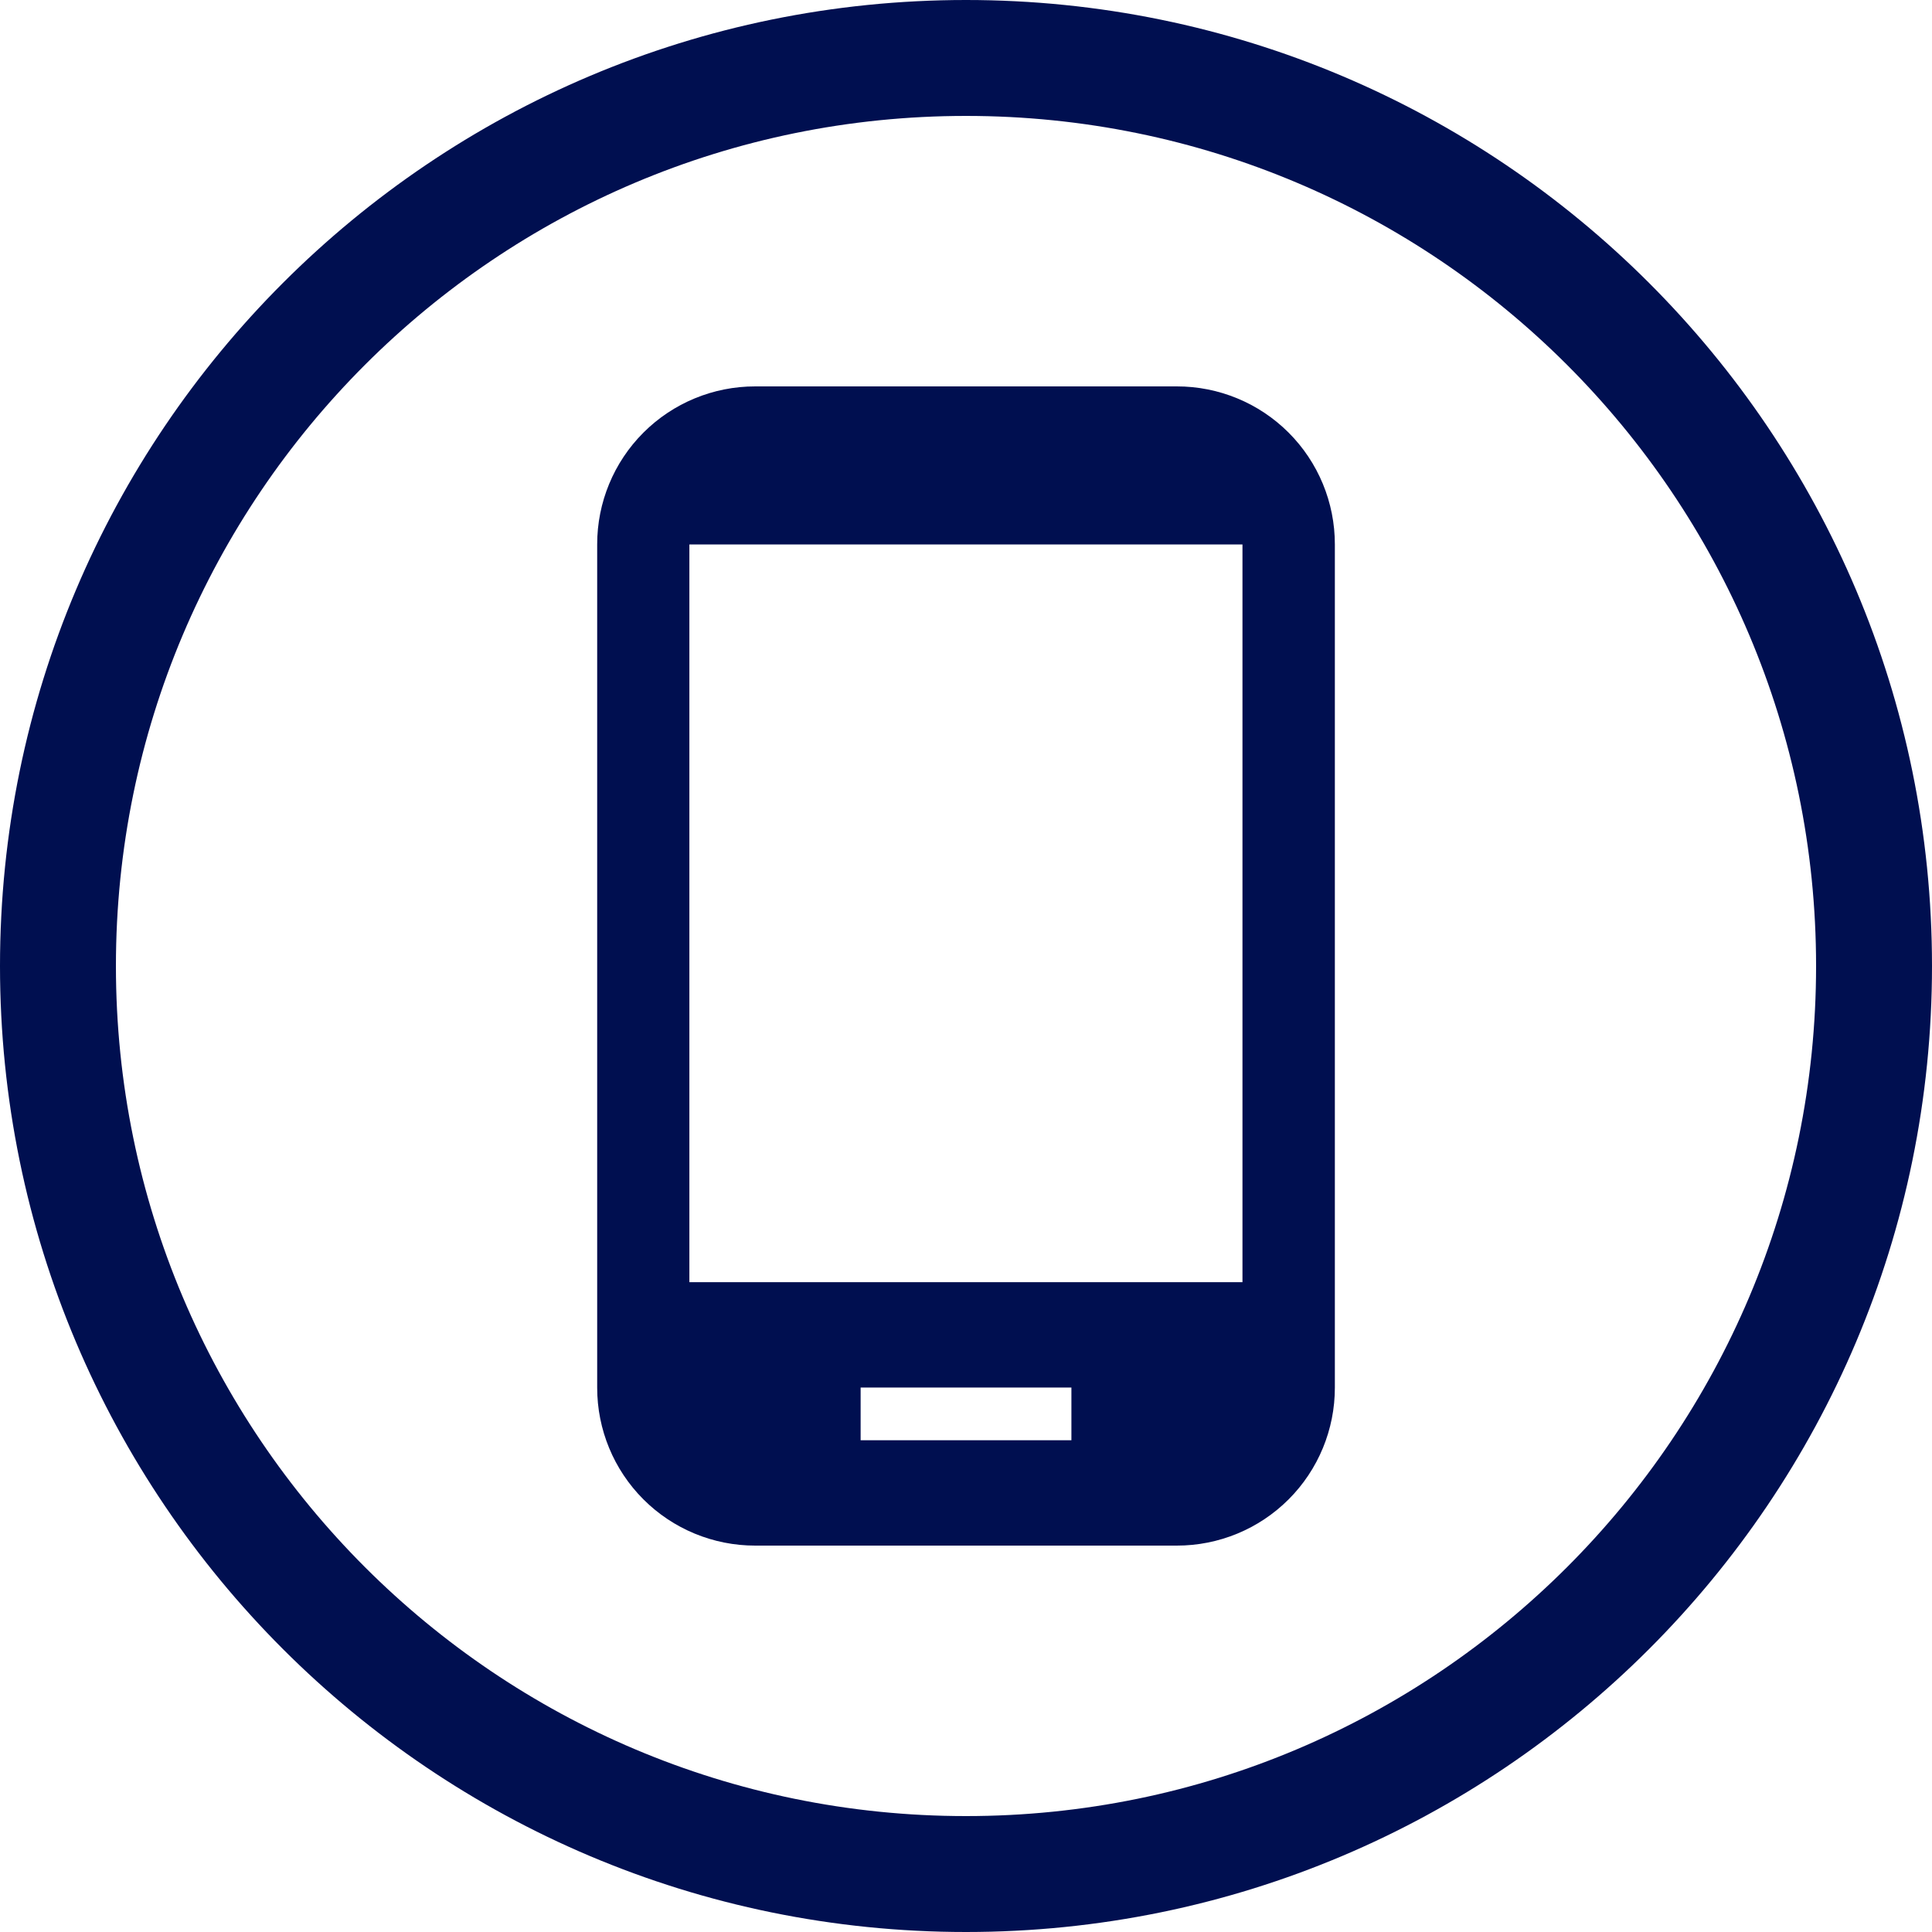
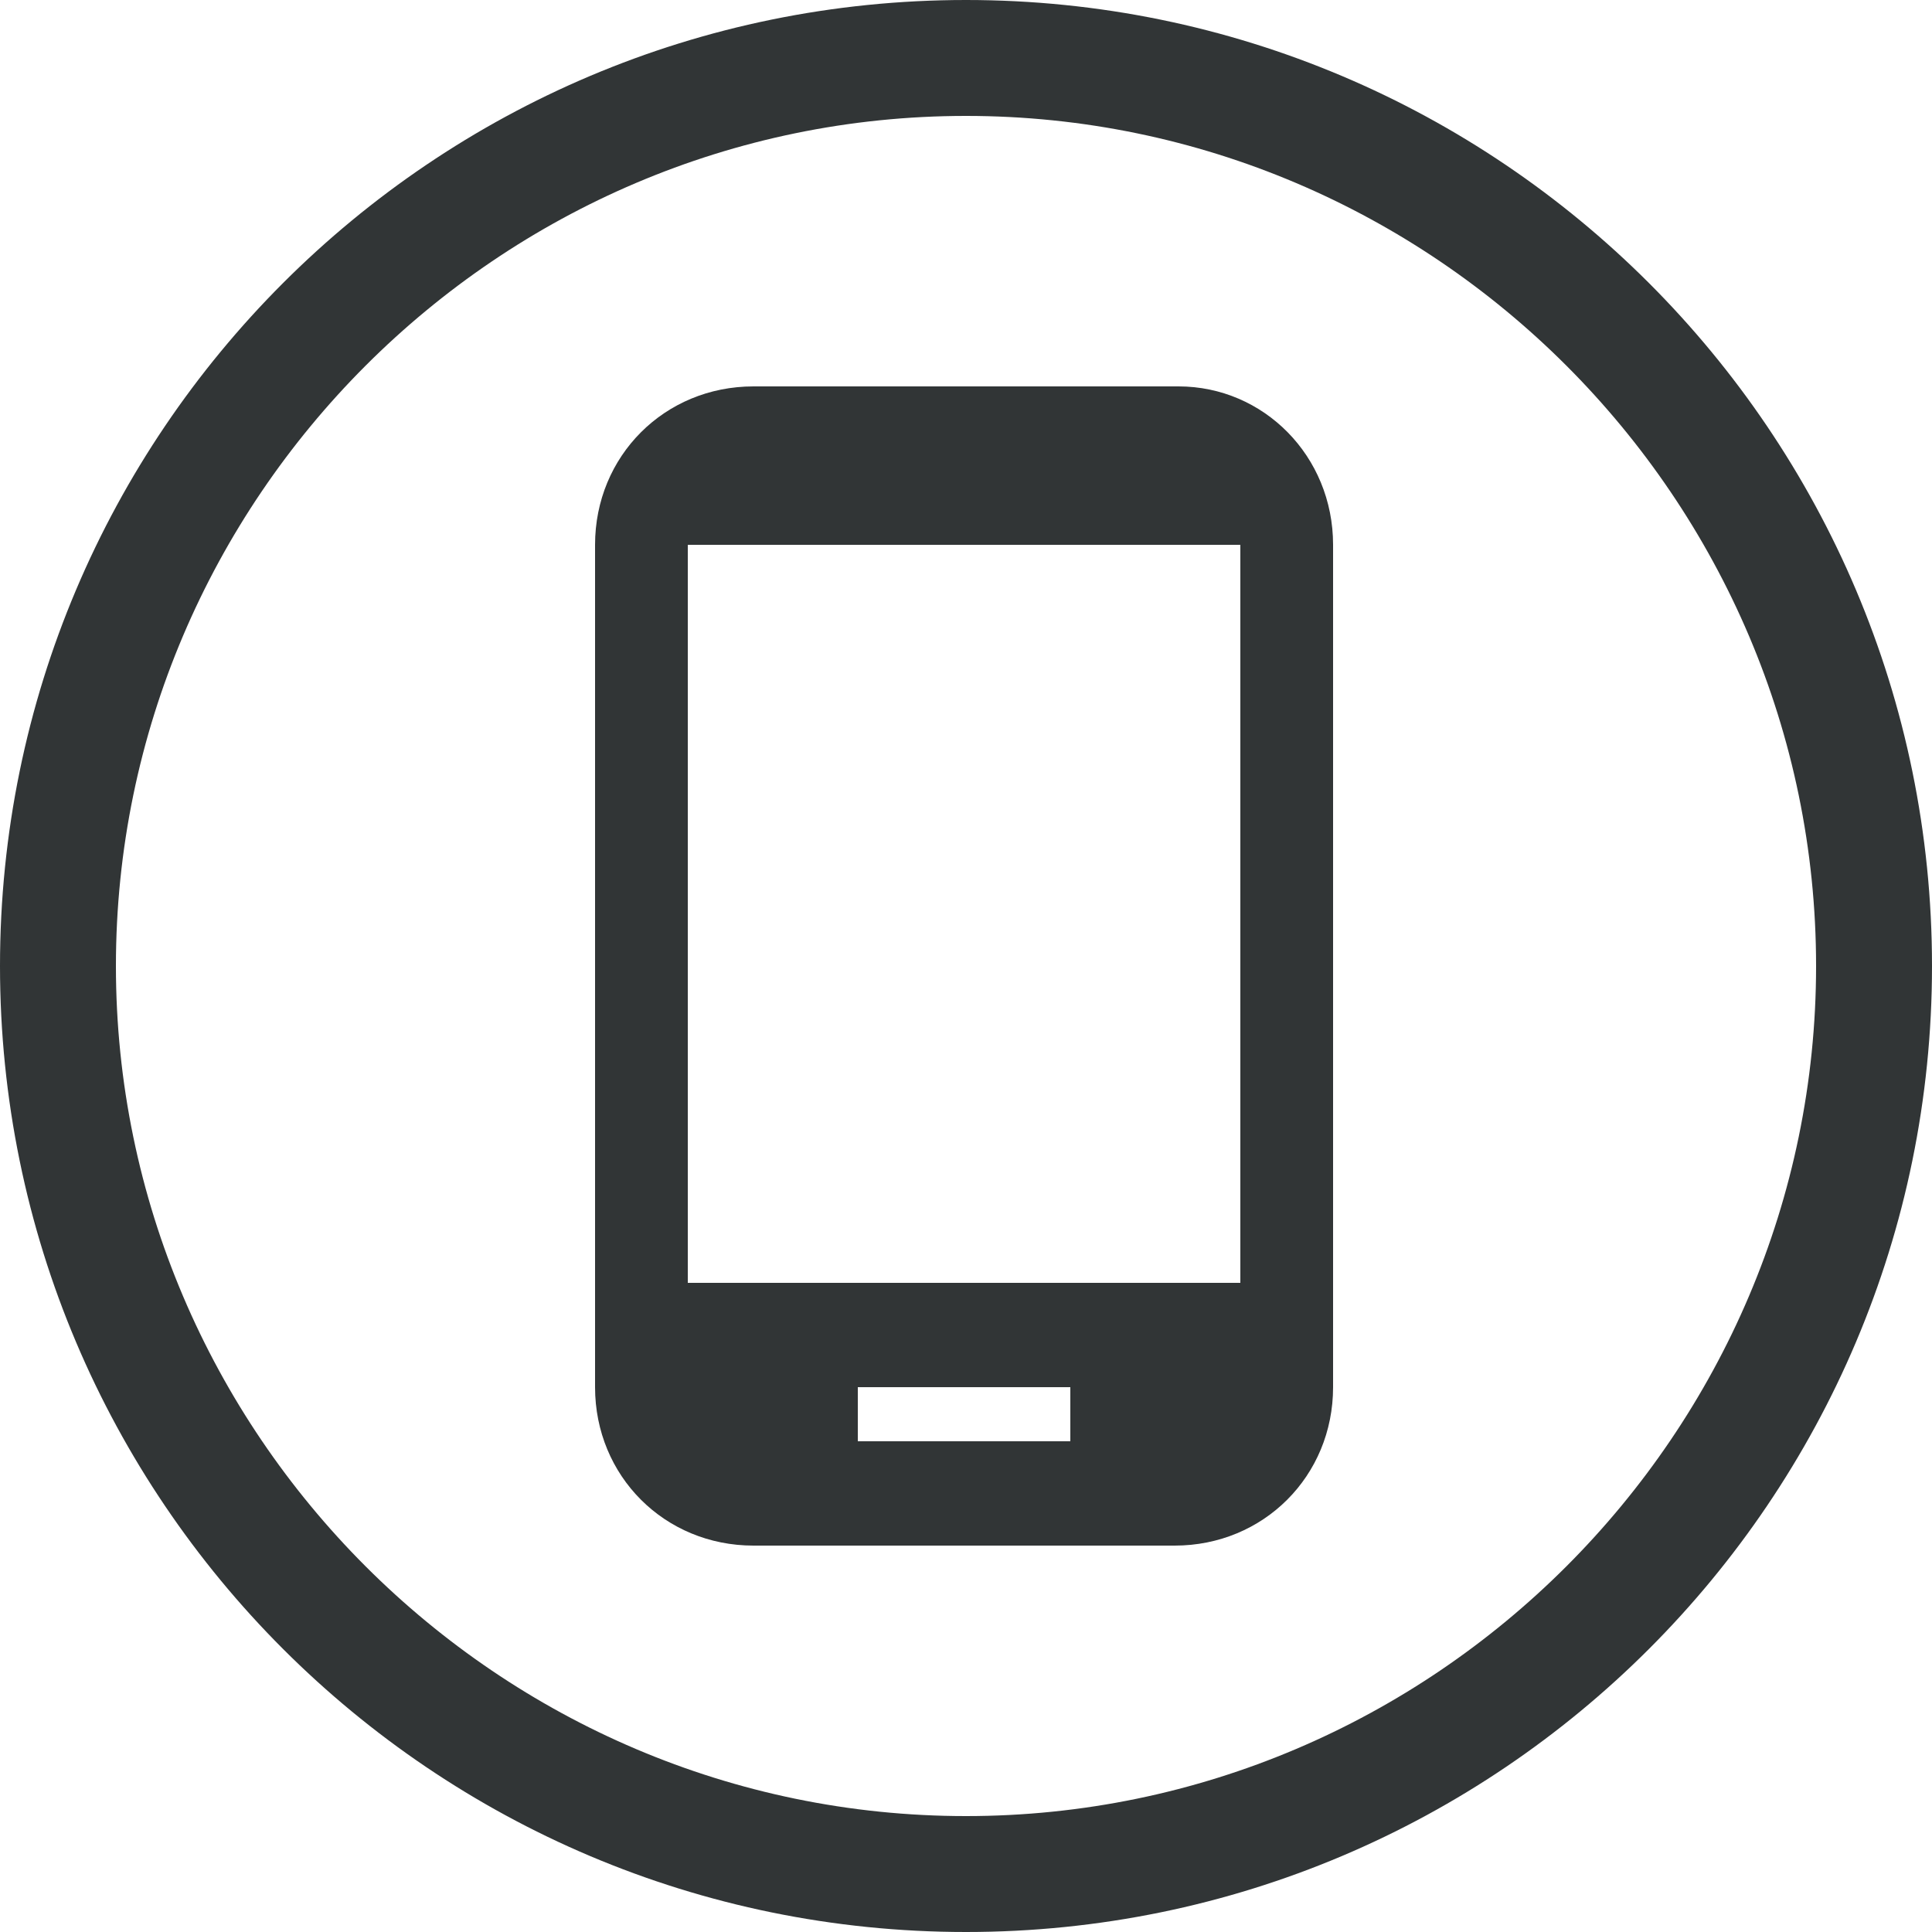
- <svg xmlns="http://www.w3.org/2000/svg" width="50" height="50" viewBox="0 0 50 50">
-   <g id="Grupo_101" data-name="Grupo 101" transform="translate(-47 -3897)">
-     <g id="Retângulo_50" data-name="Retângulo 50" transform="translate(47 3897)" fill="none" stroke="#000f50" stroke-width="3">
-       <rect width="50" height="50" rx="25" stroke="none" />
-       <rect x="1.5" y="1.5" width="47" height="47" rx="23.5" fill="none" />
-     </g>
-     <path id="Icon_material-phone-android" data-name="Icon material-phone-android" d="M22.5,1.5H11.591A4.085,4.085,0,0,0,7.5,5.591V27.409A4.085,4.085,0,0,0,11.591,31.5H22.5a4.085,4.085,0,0,0,4.091-4.091V5.591A4.085,4.085,0,0,0,22.5,1.5ZM19.773,28.773H14.318V27.409h5.455ZM24.2,24.682H9.886V5.591H24.2Z" transform="translate(54.955 3905.5)" fill="#000f50" />
+ <svg xmlns="http://www.w3.org/2000/svg" version="1.1" id="Camada_1" x="0px" y="0px" viewBox="0 0 50 50" style="enable-background:new 0 0 50 50;" xml:space="preserve">
+   <style type="text/css">
+ 	.st0{fill:#313536;}
+ </style>
+   <g>
+     <path class="st0" d="M25,50C11.2,50,0,38.8,0,25S11.2,0,25,0s25,11.2,25,25S38.8,50,25,50z M25,3C12.9,3,3,12.9,3,25s9.9,22,22,22   s22-9.9,22-22S37.1,3,25,3z" />
  </g>
+   <path id="Icon_material-phone-android" class="st0" d="M30.5,10H19.5c-2.3,0-4.1,1.8-4.1,4.1c0,0,0,0,0,0v21.8  c0,2.3,1.8,4.1,4.1,4.1c0,0,0,0,0,0h10.9c2.3,0,4.1-1.8,4.1-4.1c0,0,0,0,0,0V14.1C34.5,11.8,32.7,10,30.5,10  C30.5,10,30.5,10,30.5,10z M27.7,37.3h-5.5v-1.4h5.5L27.7,37.3z M32.2,33.2H17.8V14.1h14.3V33.2z" />
</svg>
